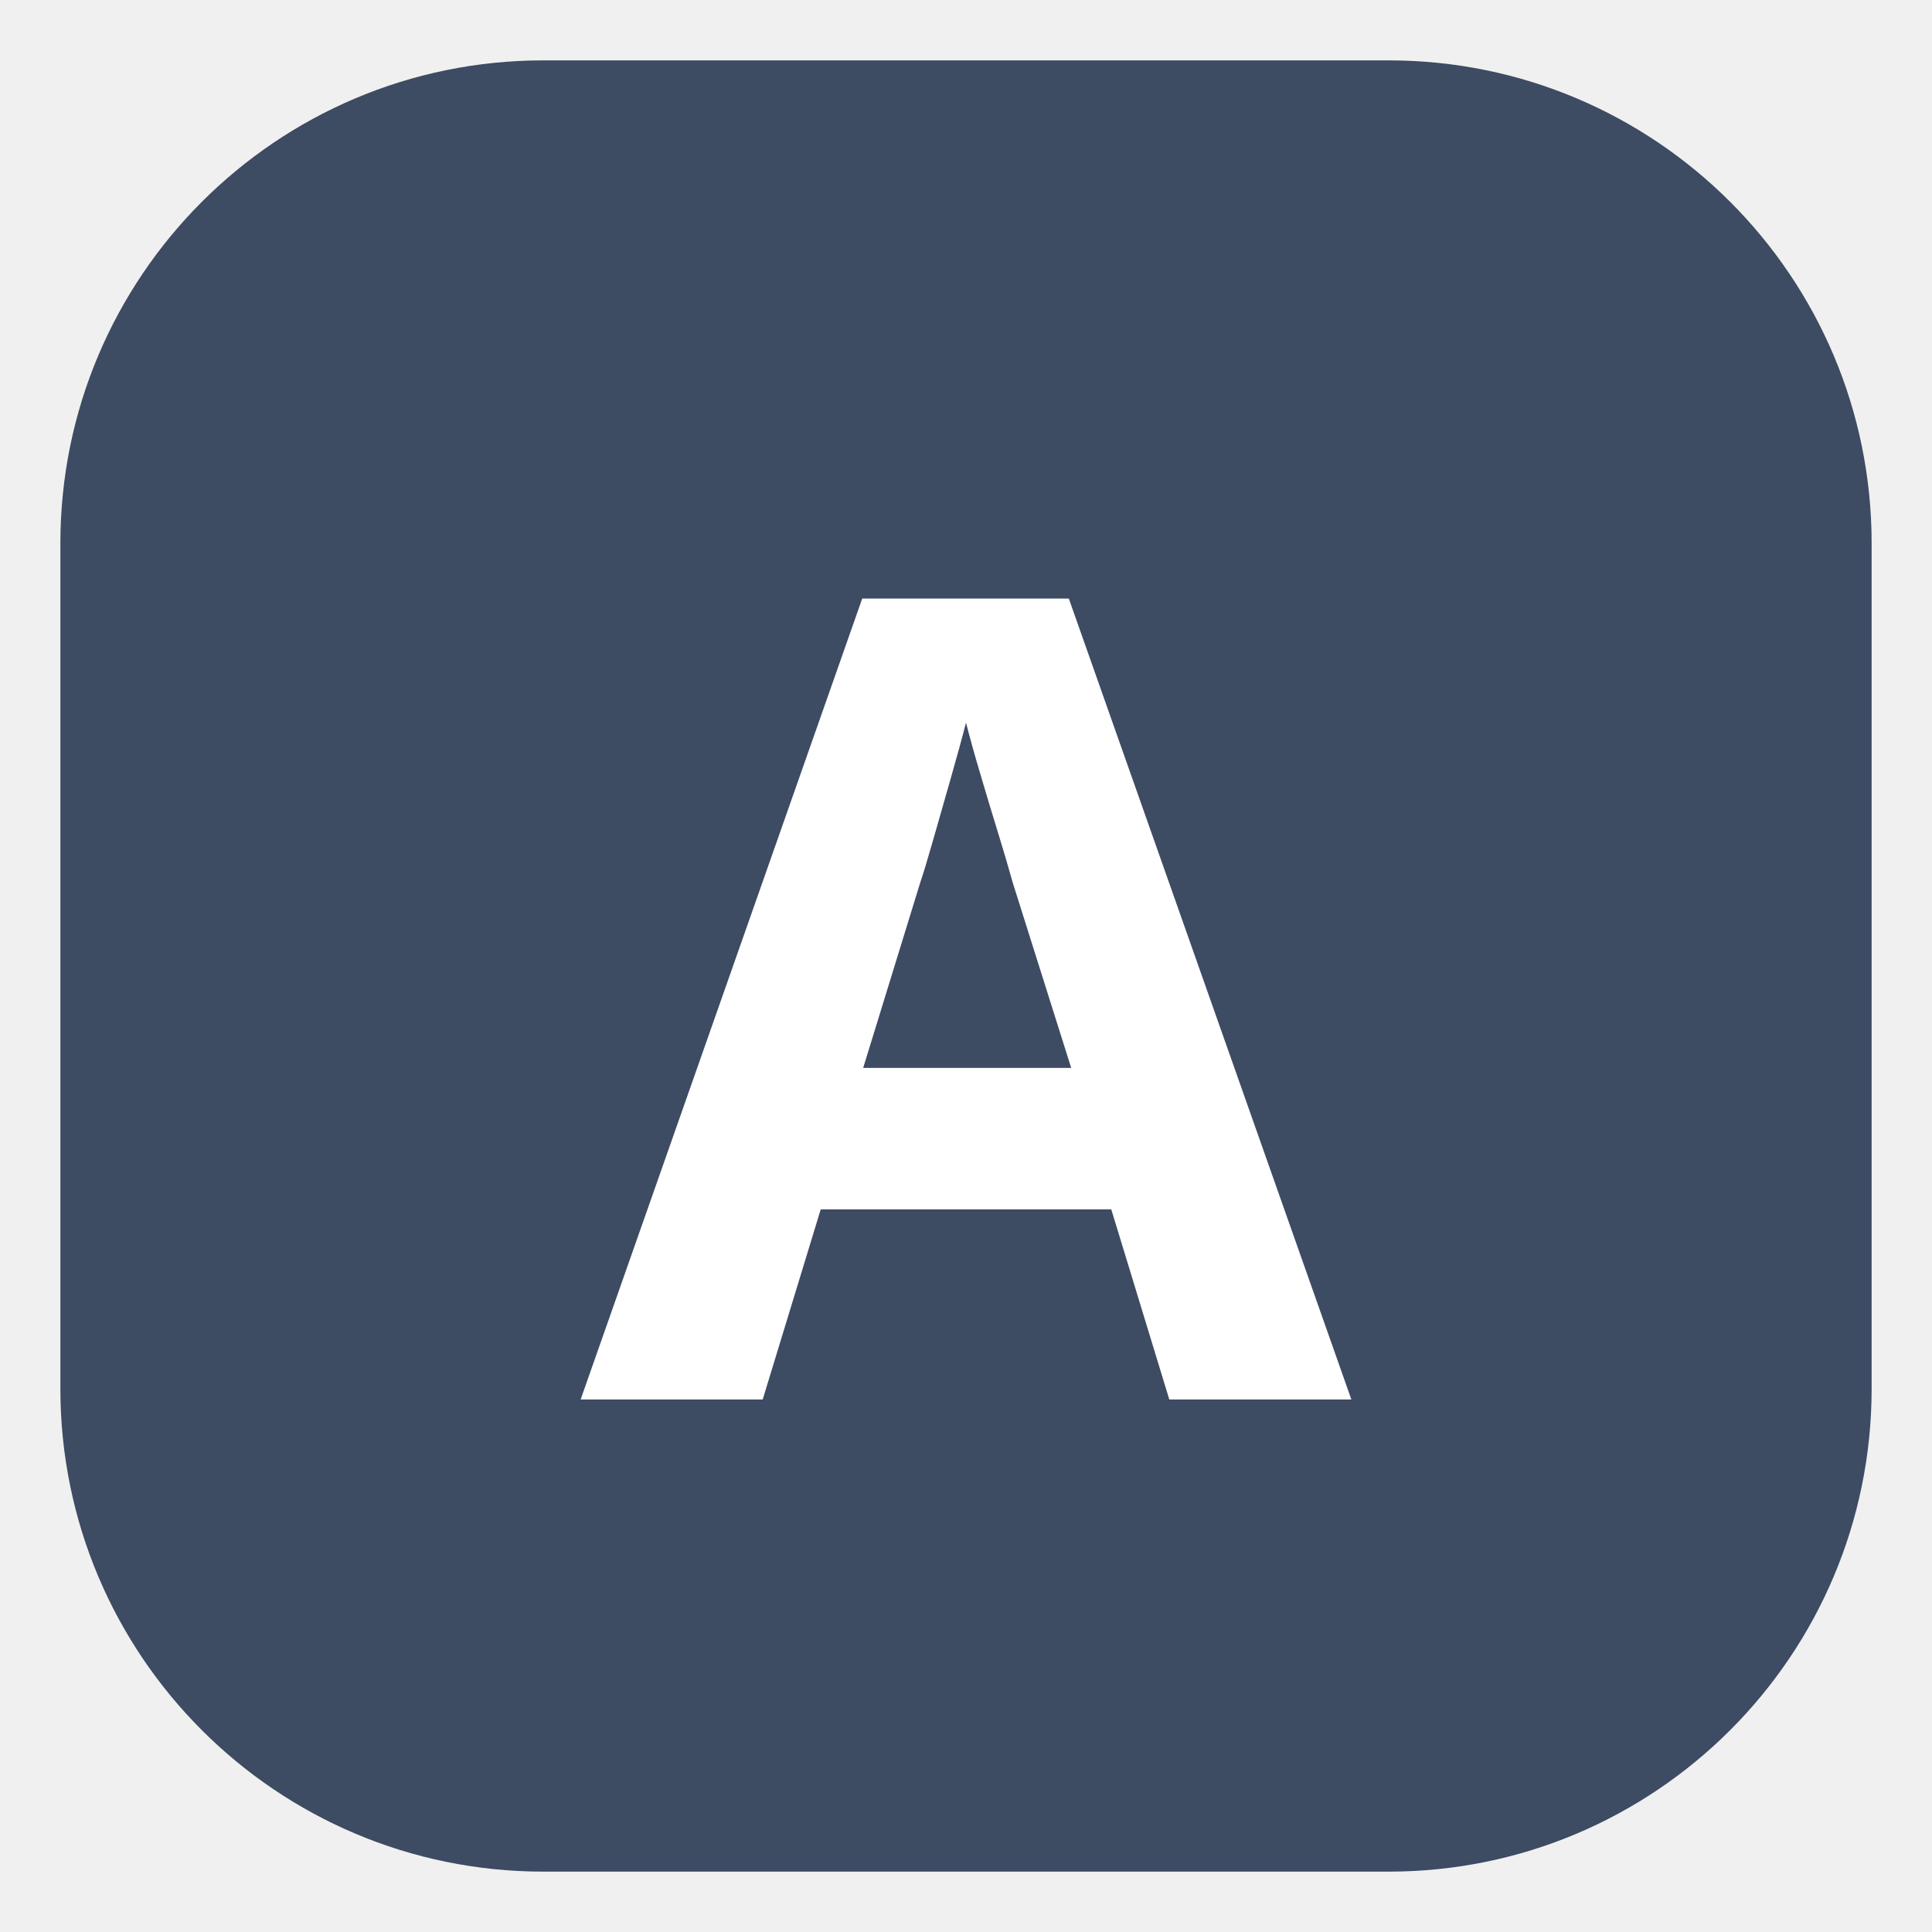
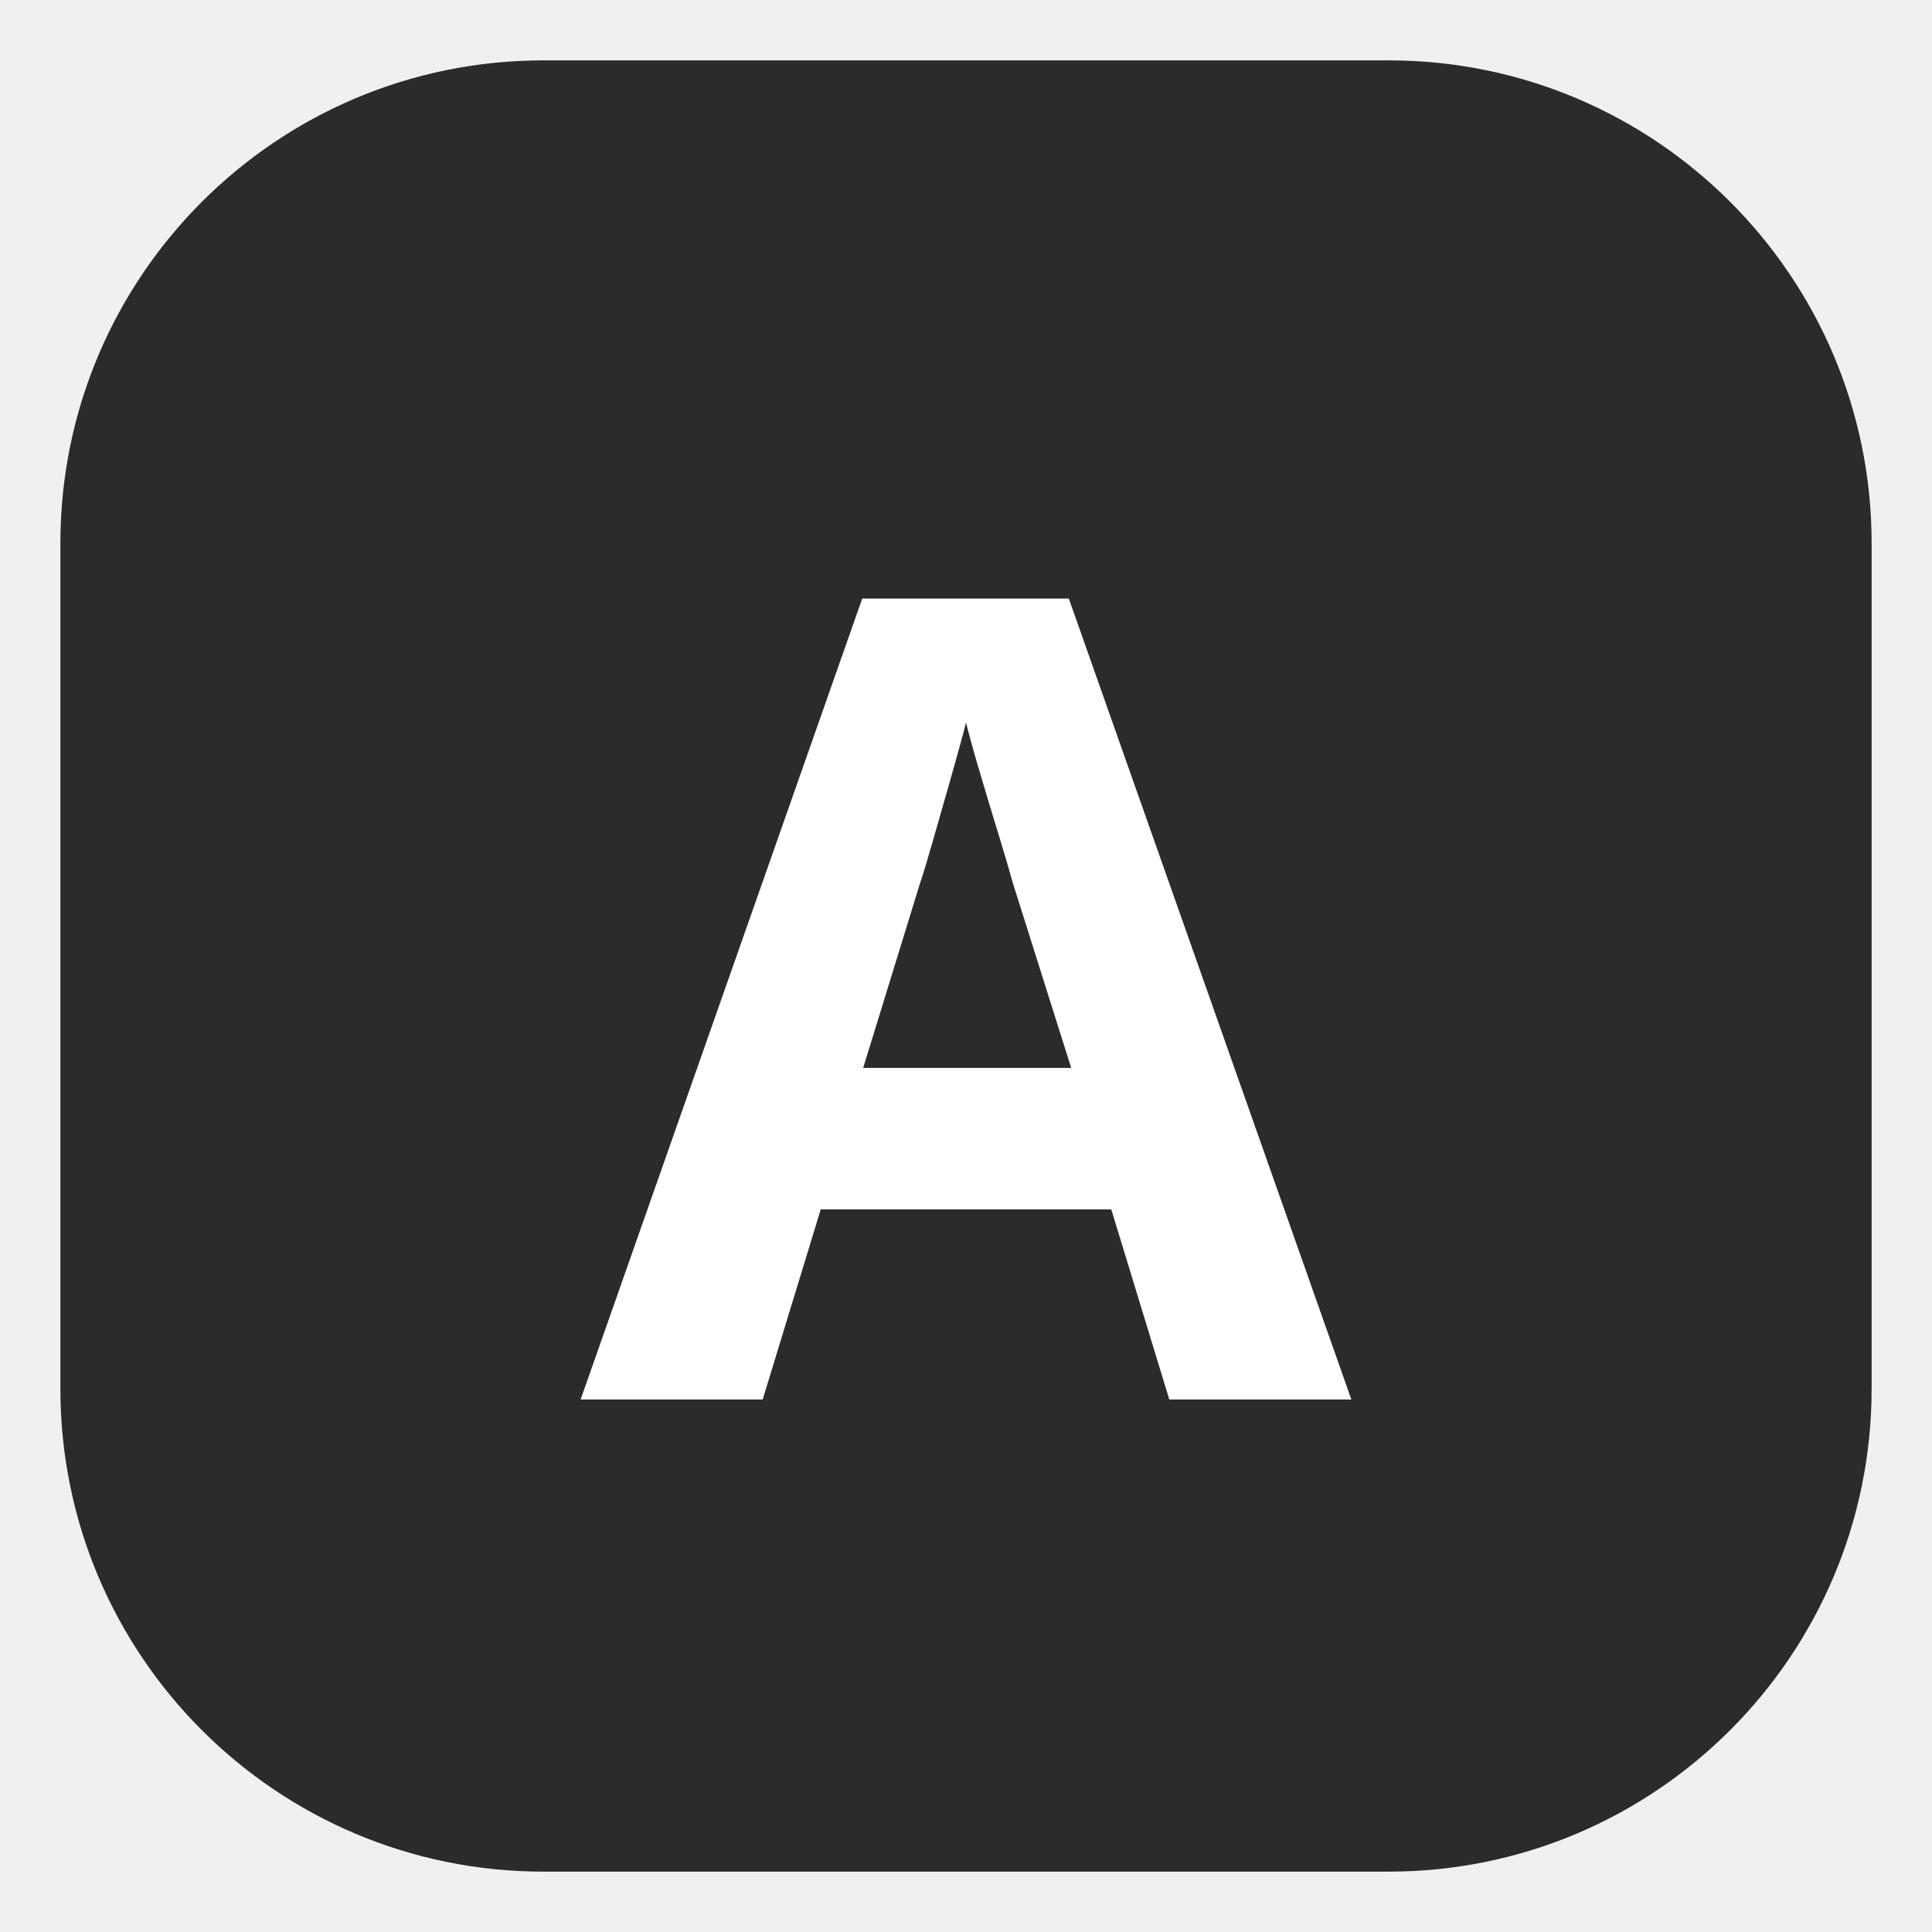
<svg xmlns="http://www.w3.org/2000/svg" viewBox="0 0 64 64">
-   <rect x="2" y="2" width="60" height="60" rx="16" fill="#3D4B63" />
+   <rect x="2" y="2" width="60" height="60" rx="16" fill="#2B2B2B" />
  <text x="32" y="32" text-anchor="middle" dominant-baseline="central" font-family="'Noto Sans TC','Microsoft JhengHei UI',sans-serif" font-weight="700" font-size="37" fill="#fff">A</text>
</svg>
